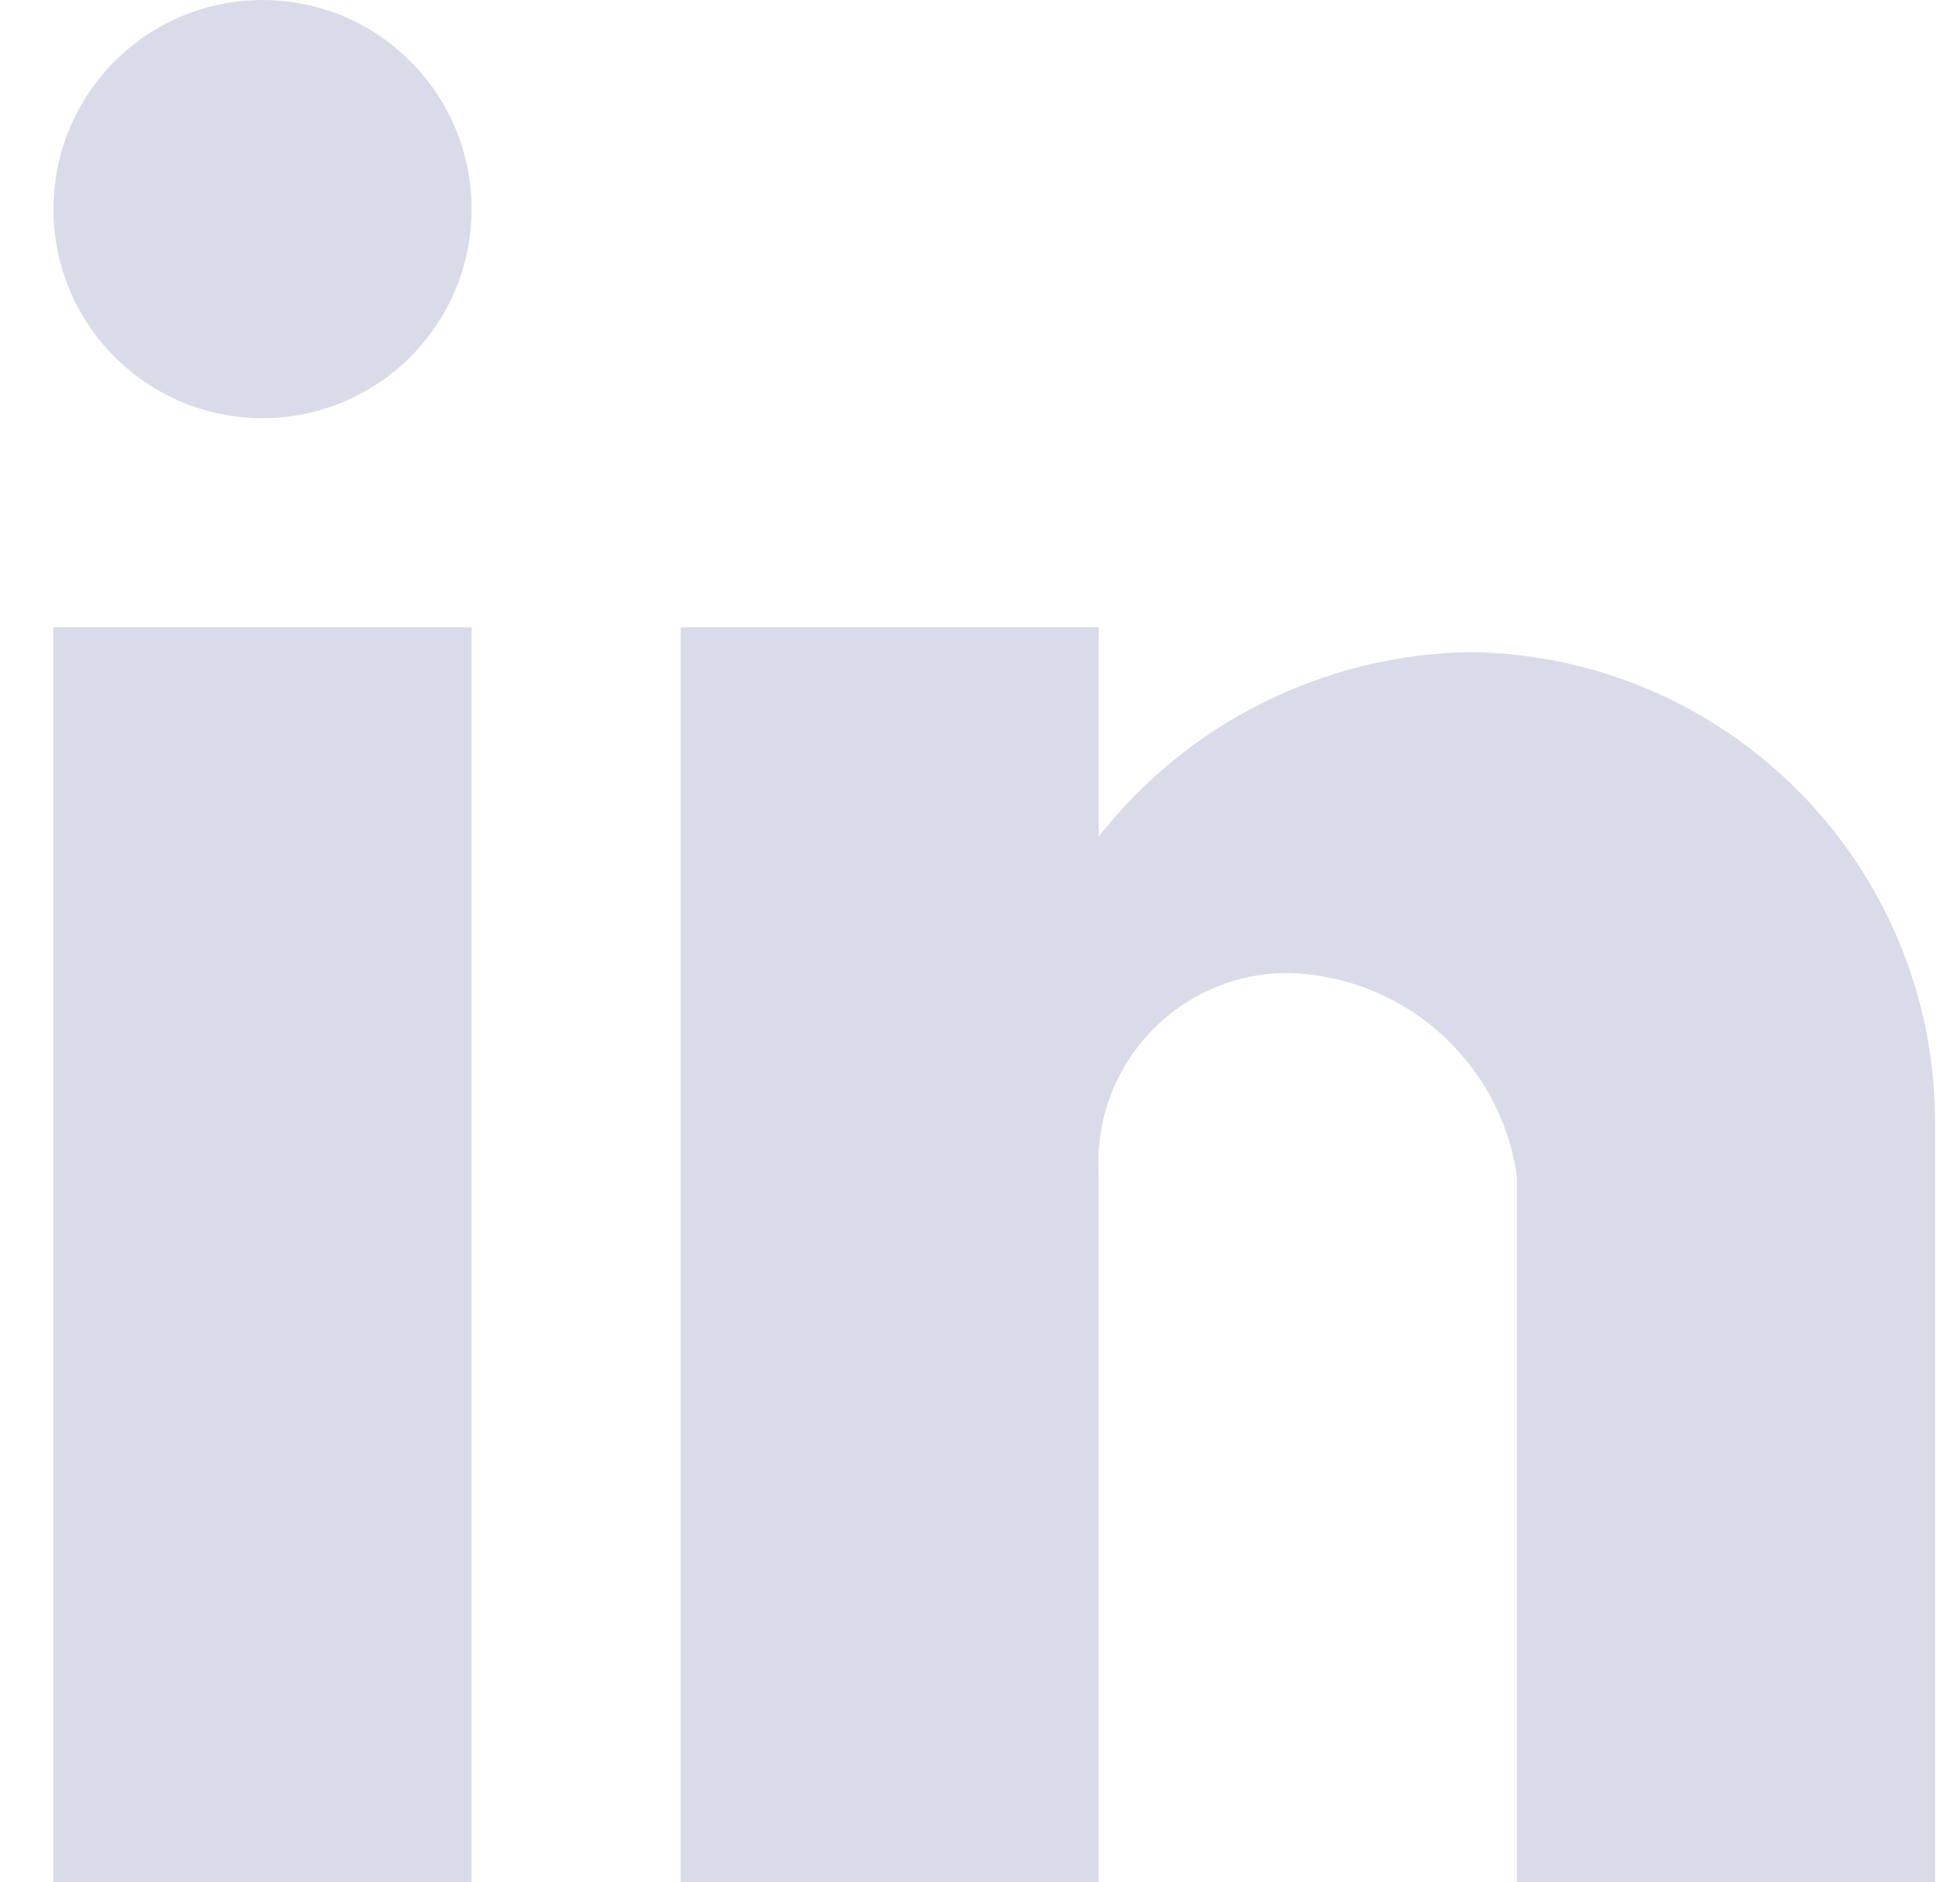
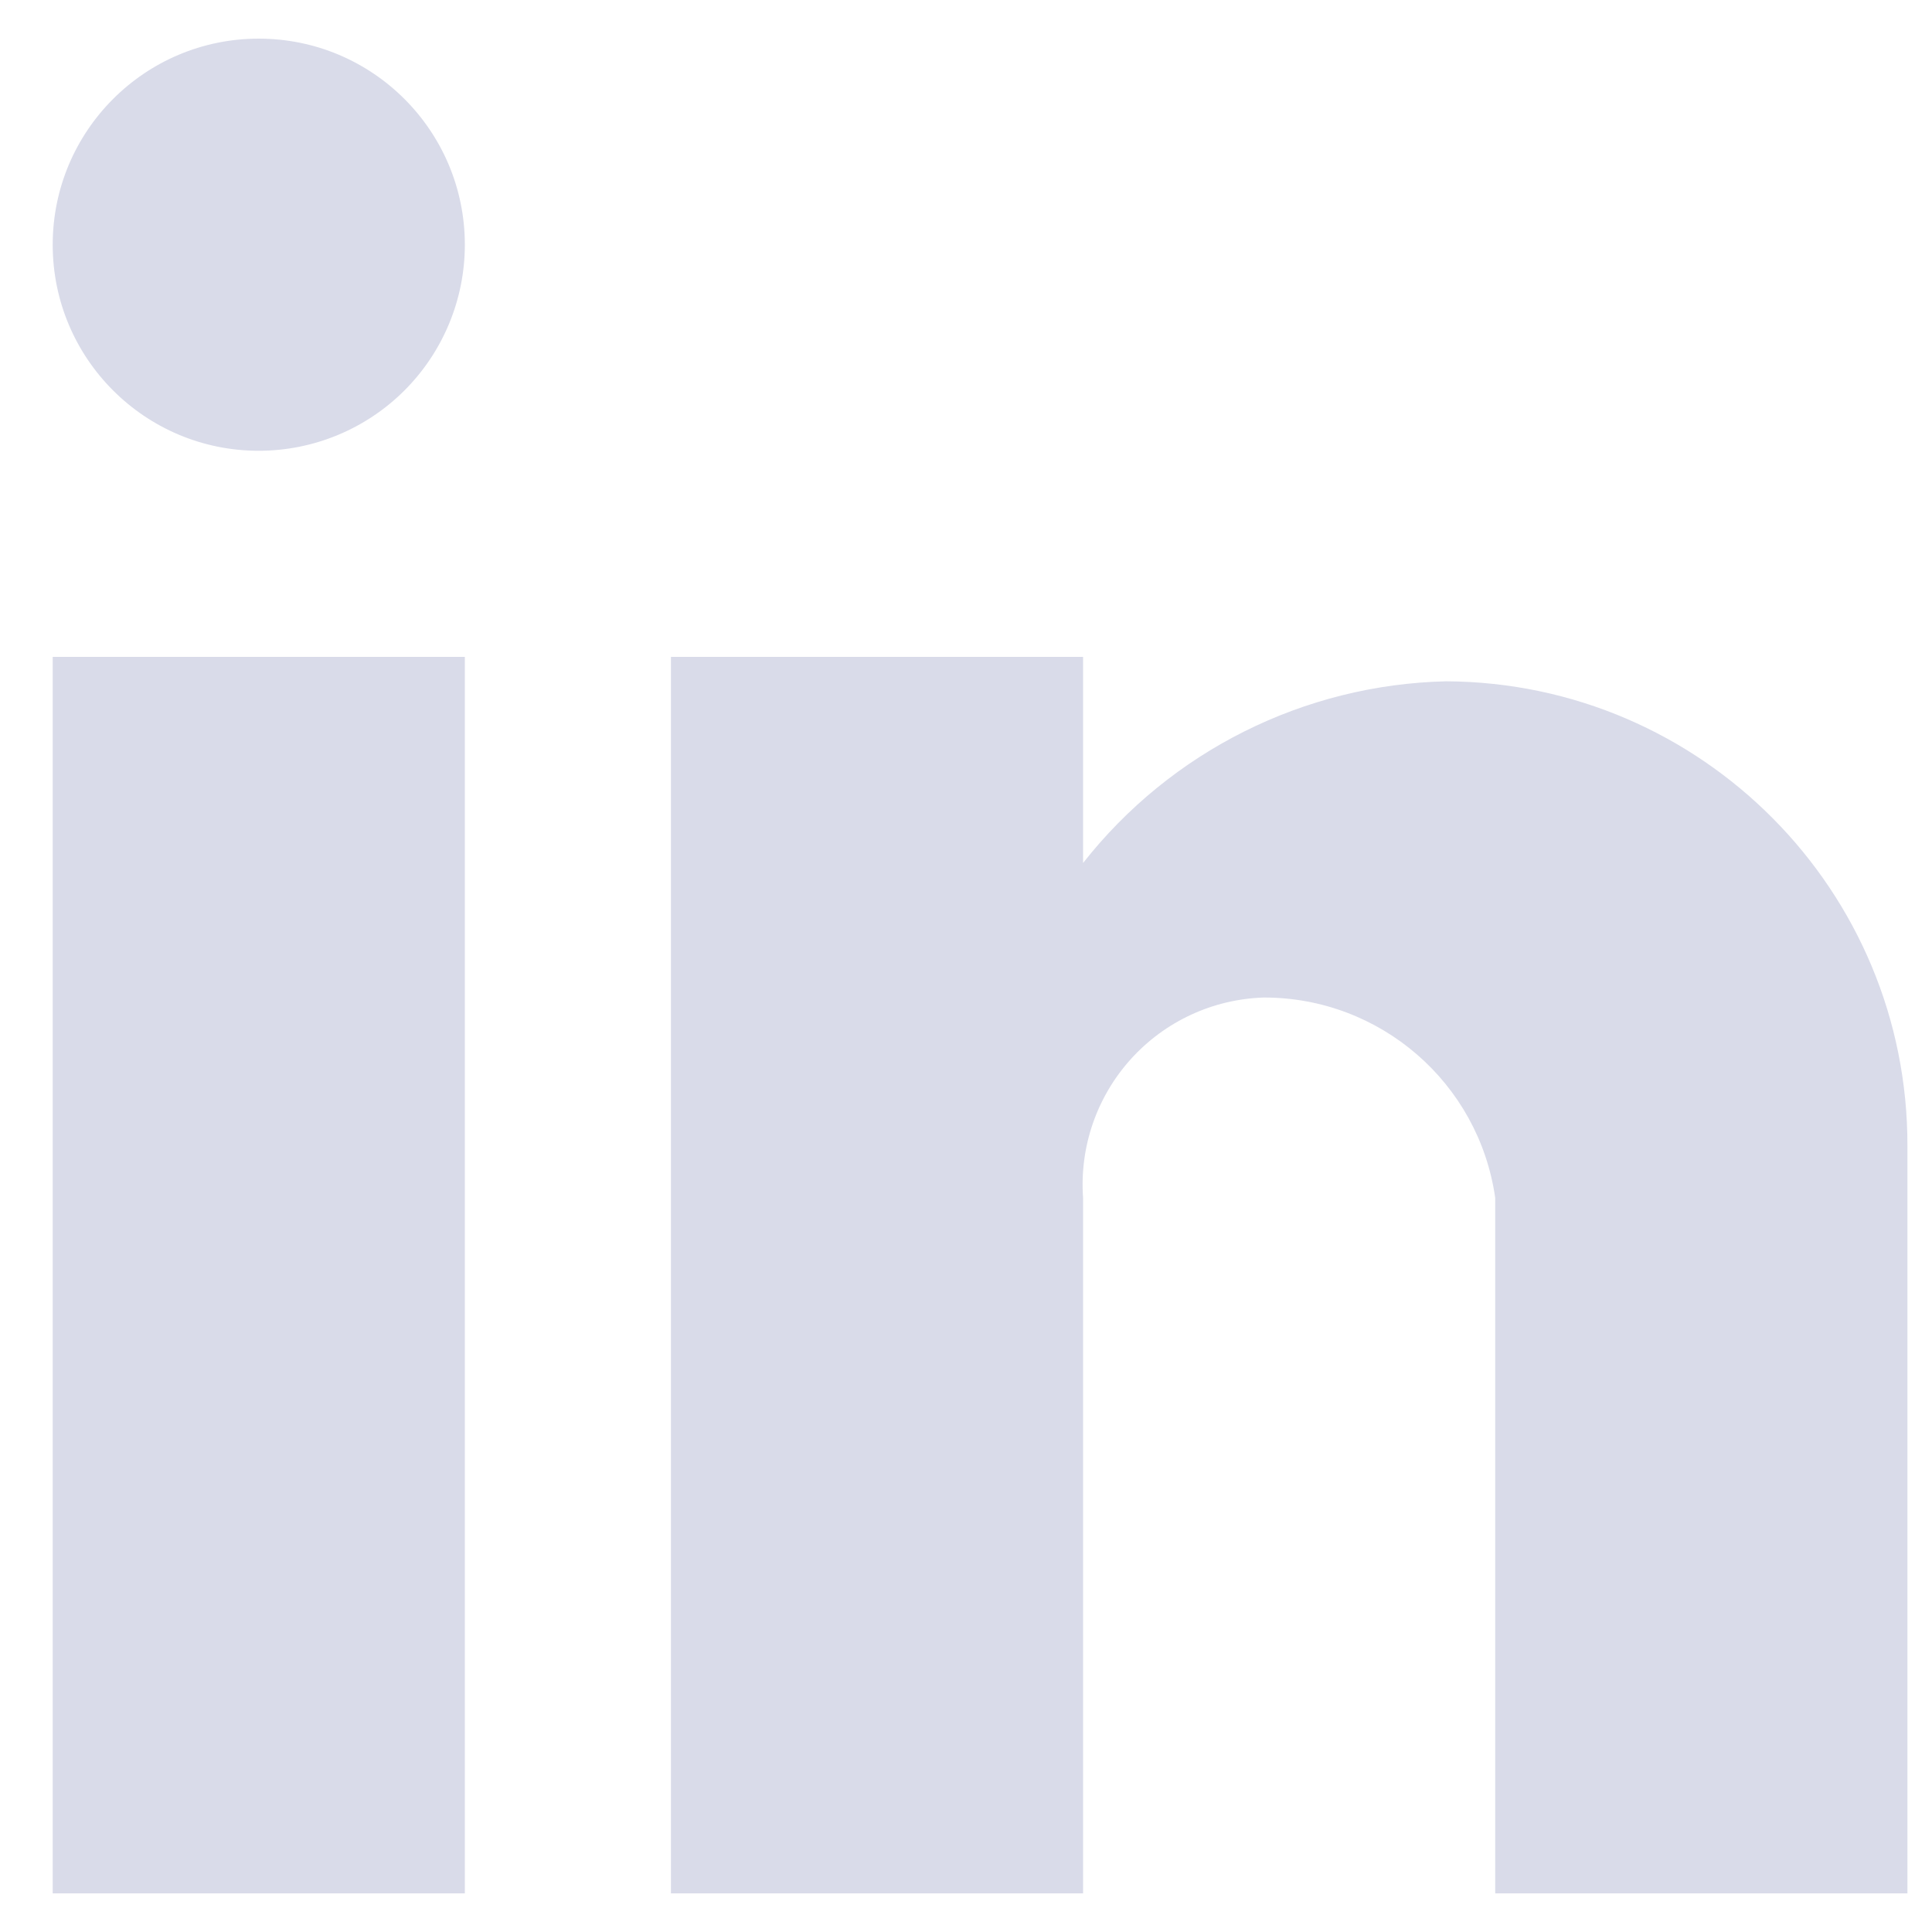
- <svg xmlns="http://www.w3.org/2000/svg" width="25" height="24" viewBox="0 0 25 24" fill="none">
+ <svg xmlns="http://www.w3.org/2000/svg" width="67" height="67" viewBox="0 0 25 24" fill="none">
  <path d="M14.015 24H8.682V8H14.015V10.667C15.152 9.22 16.876 8.358 18.715 8.316C22.022 8.334 24.691 11.026 24.682 14.333V24H19.348V15C19.135 13.51 17.857 12.405 16.352 12.408C15.694 12.429 15.073 12.717 14.632 13.206C14.191 13.695 13.968 14.343 14.015 15V24ZM6.015 24H0.682V8H6.015V24ZM3.348 5.333C1.876 5.333 0.682 4.139 0.682 2.667C0.682 1.194 1.876 0 3.348 0C4.821 0 6.015 1.194 6.015 2.667C6.015 3.374 5.734 4.052 5.234 4.552C4.734 5.052 4.056 5.333 3.348 5.333Z" fill="#D9DBE9" />
</svg>
